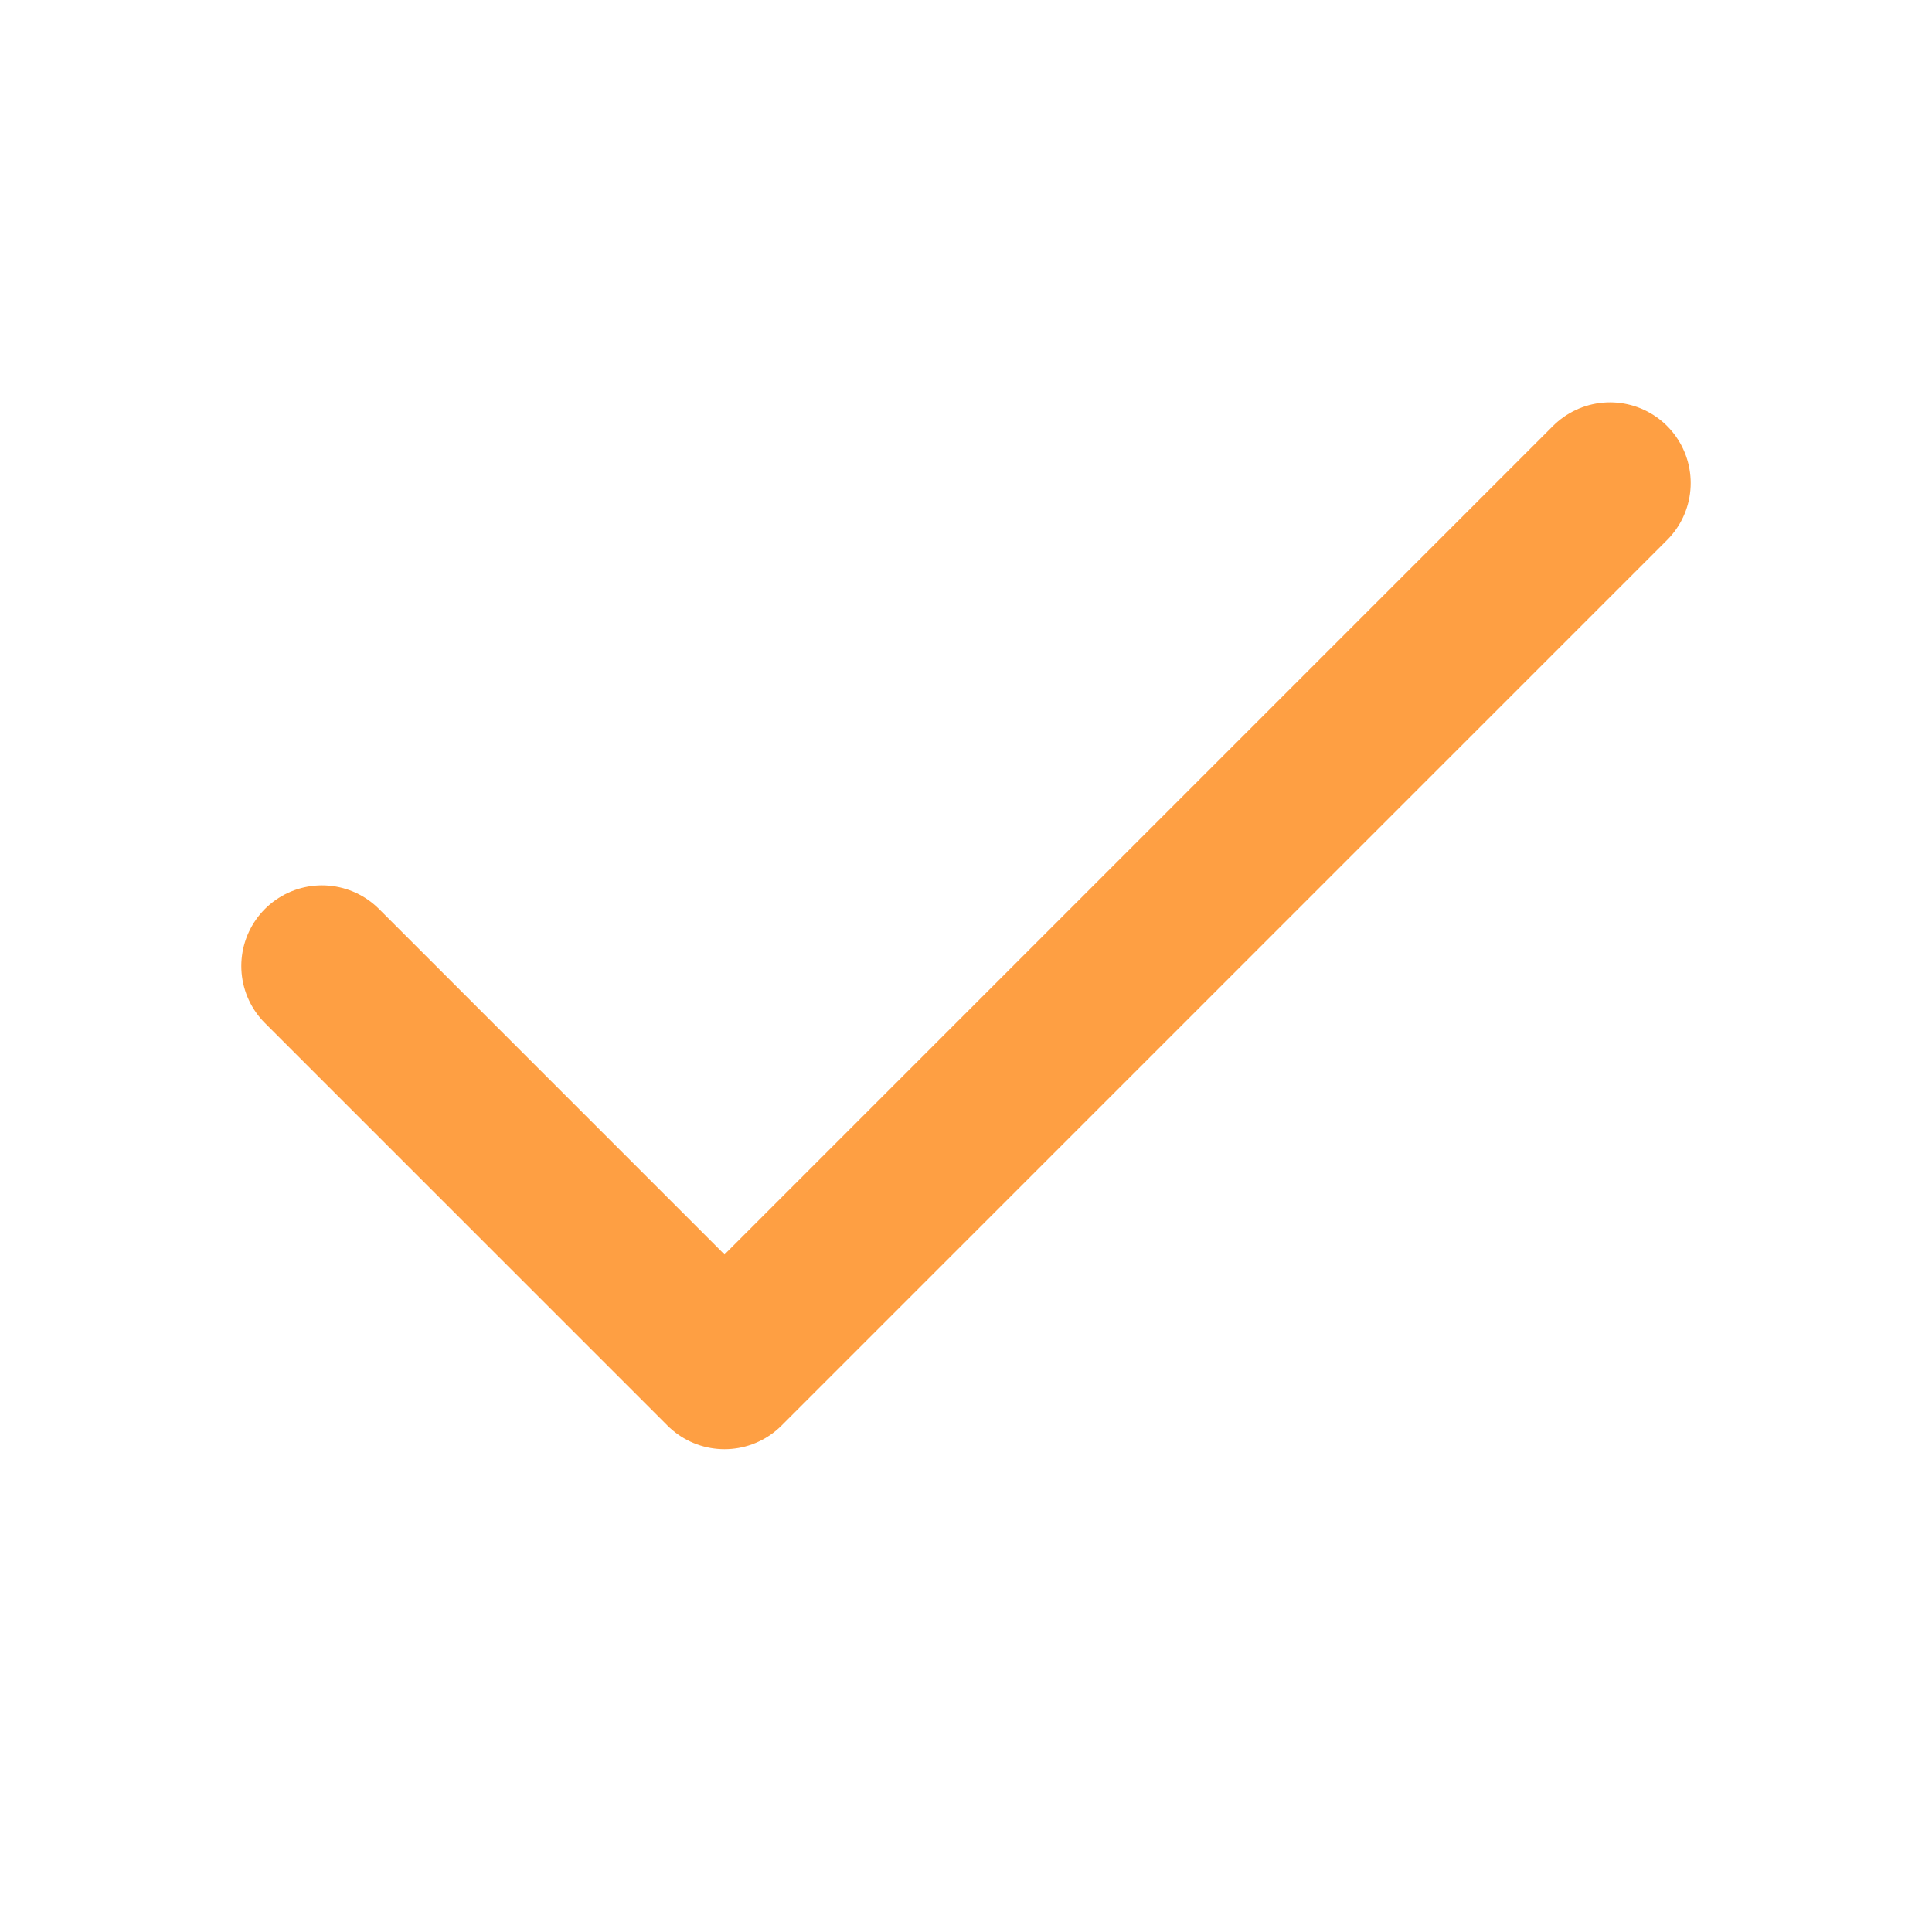
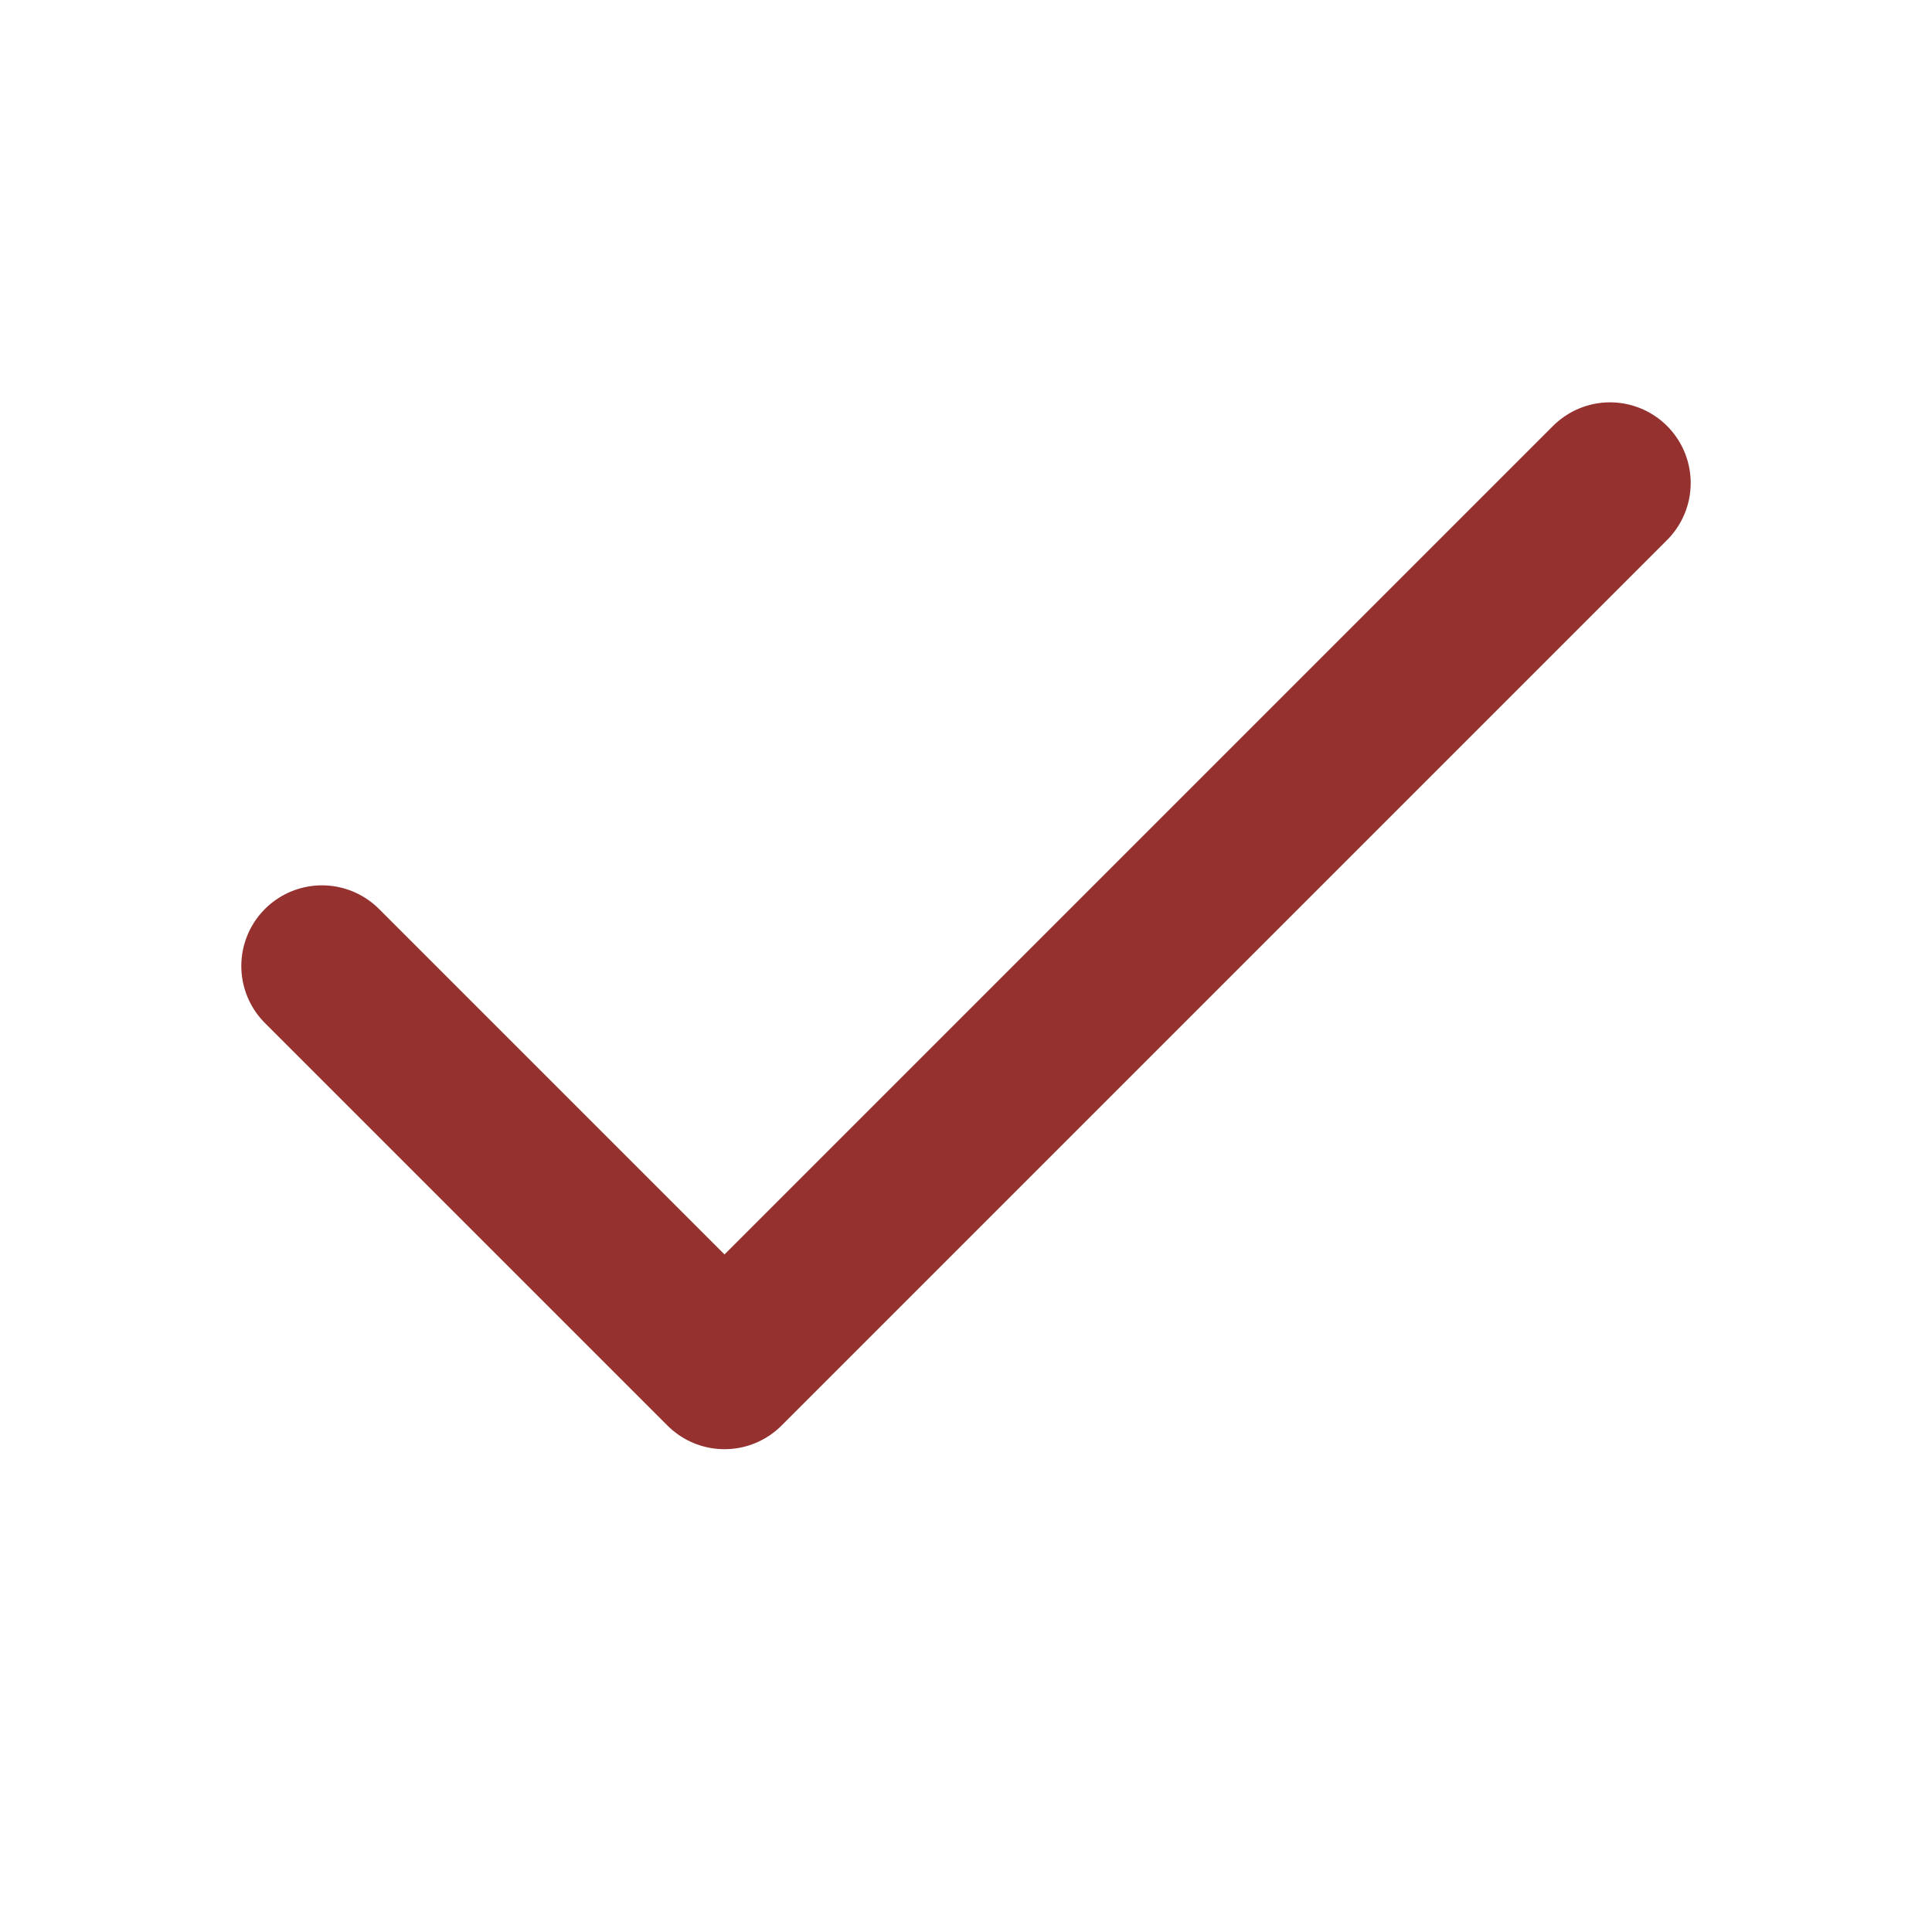
<svg xmlns="http://www.w3.org/2000/svg" width="20" height="20" viewBox="0 0 20 20" fill="none">
-   <path d="M16.667 5L7.5 14.167L3.333 10" stroke="#FE9F43" stroke-width="1.67" stroke-linecap="round" stroke-linejoin="round" />
+   <path d="M16.667 5L7.5 14.167L3.333 10" stroke="#95312F" stroke-width="1.67" stroke-linecap="round" stroke-linejoin="round" />
</svg>
